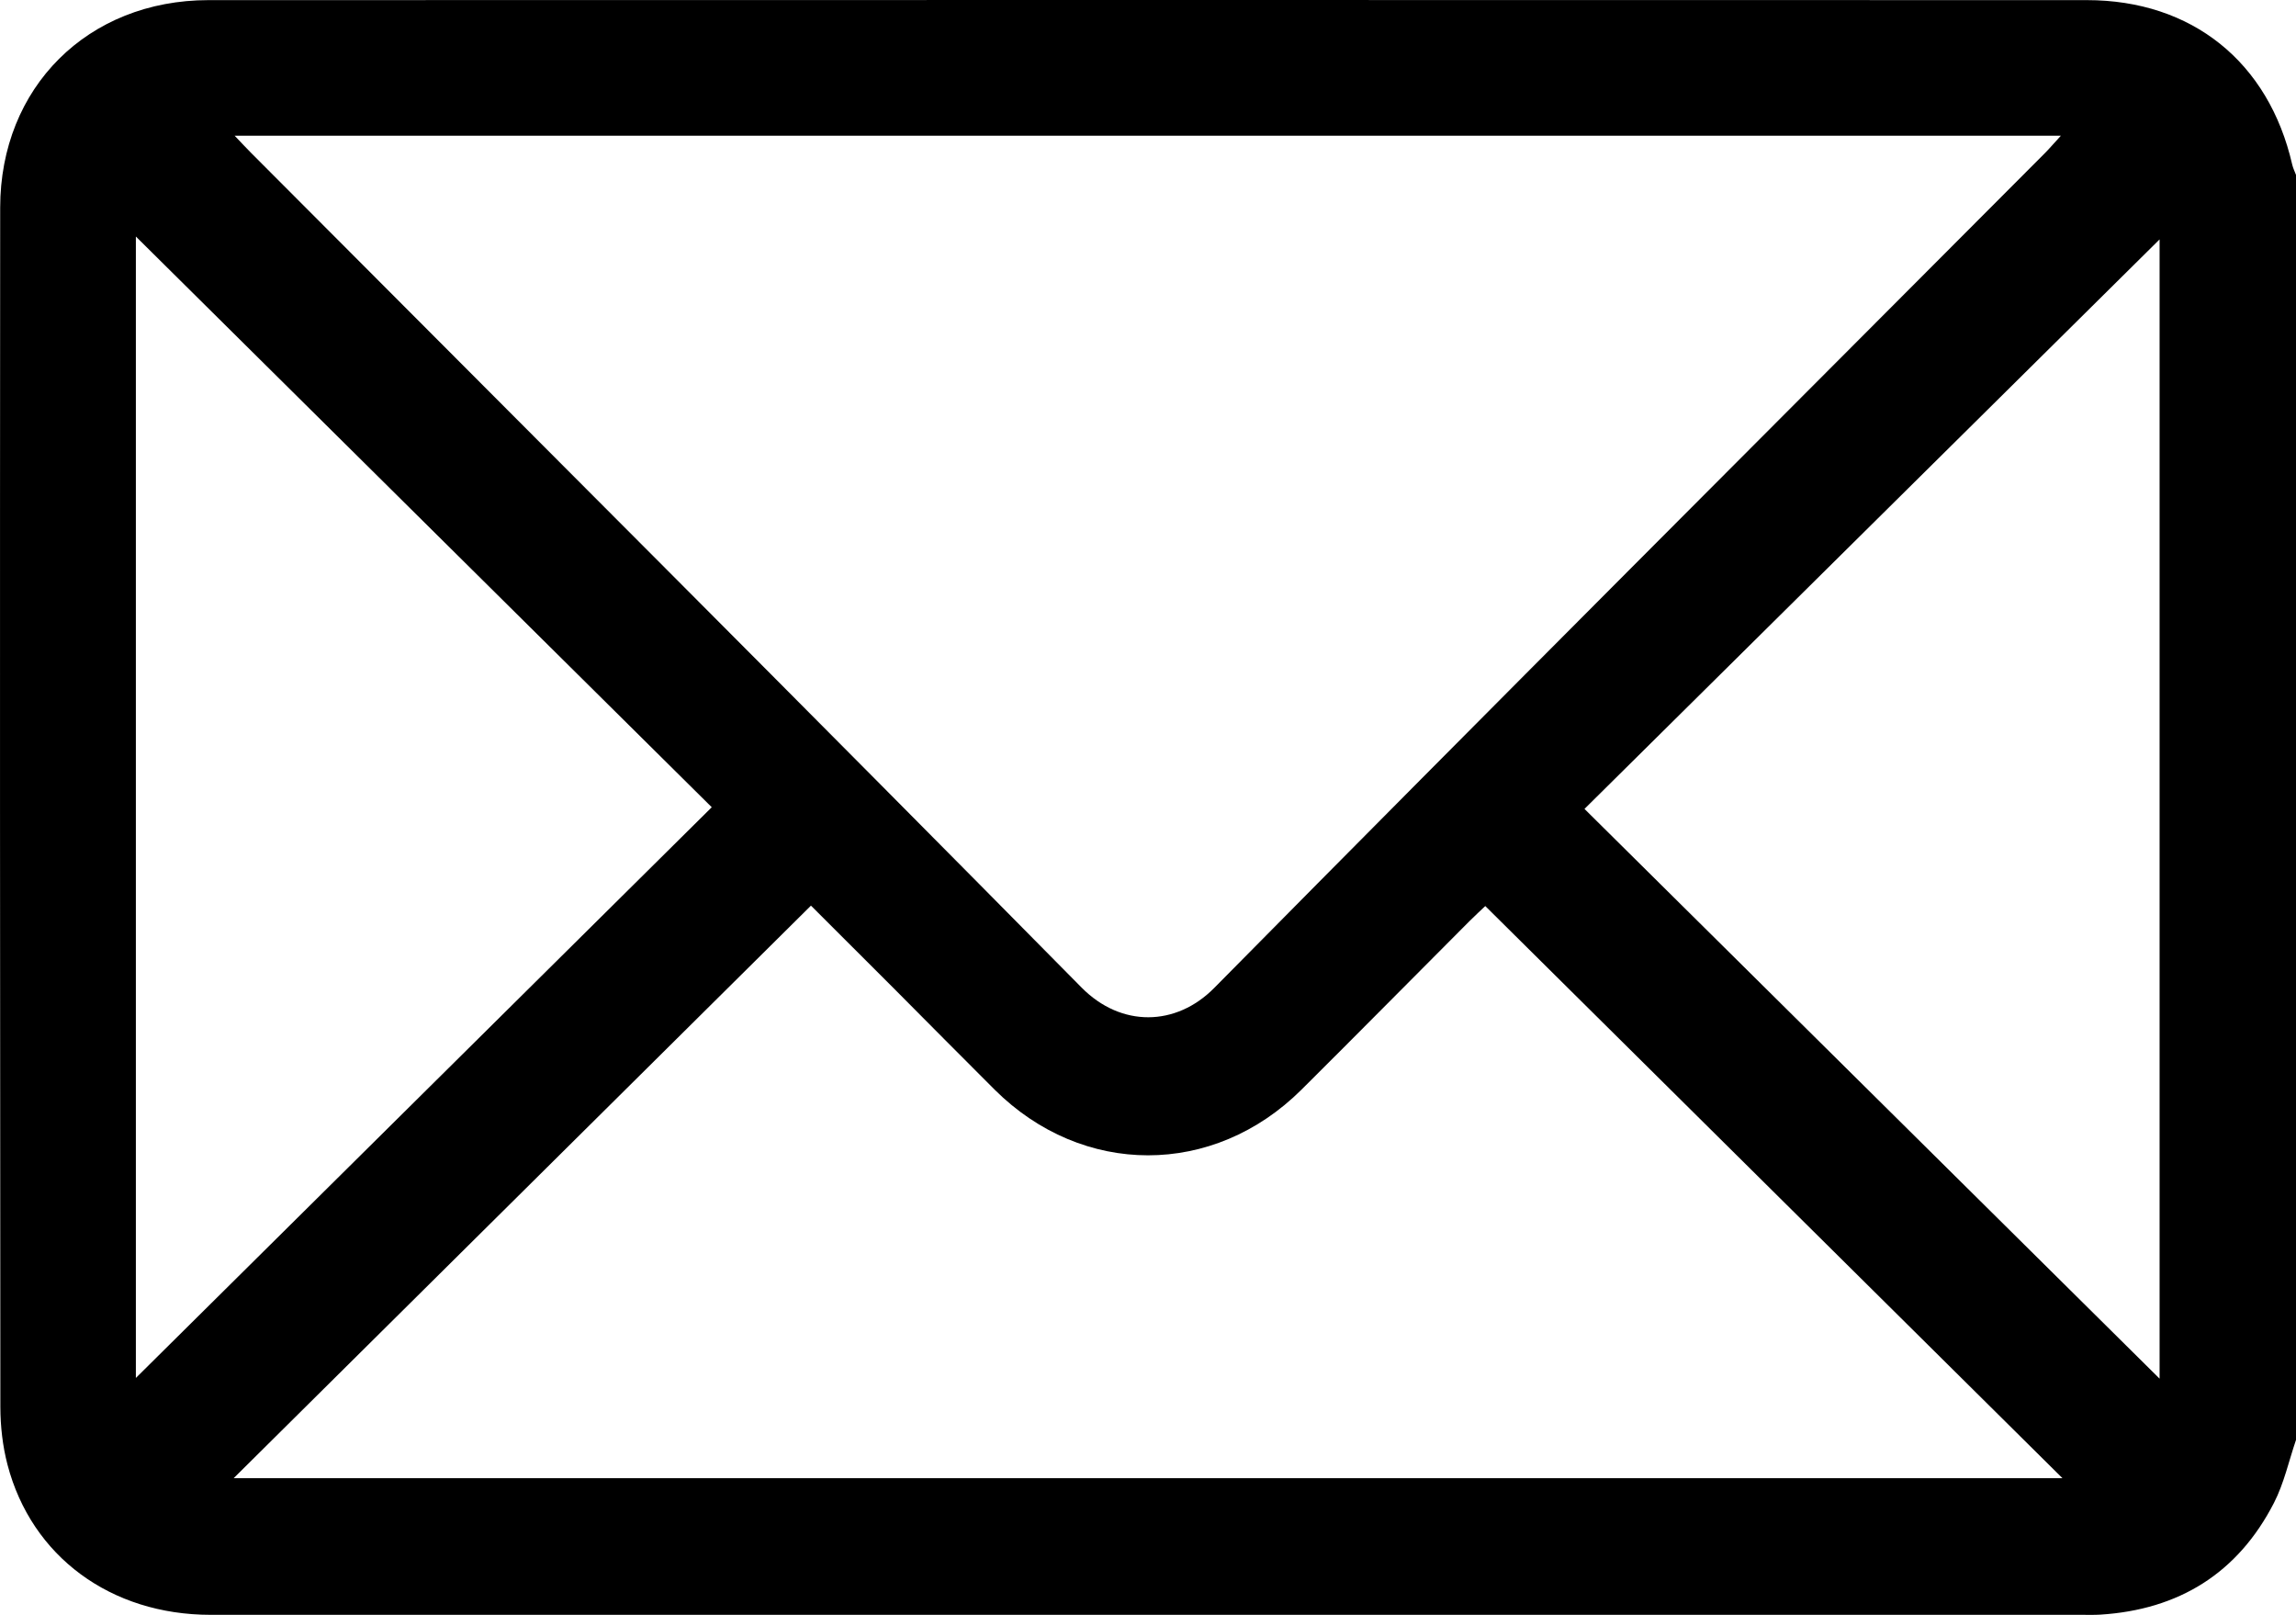
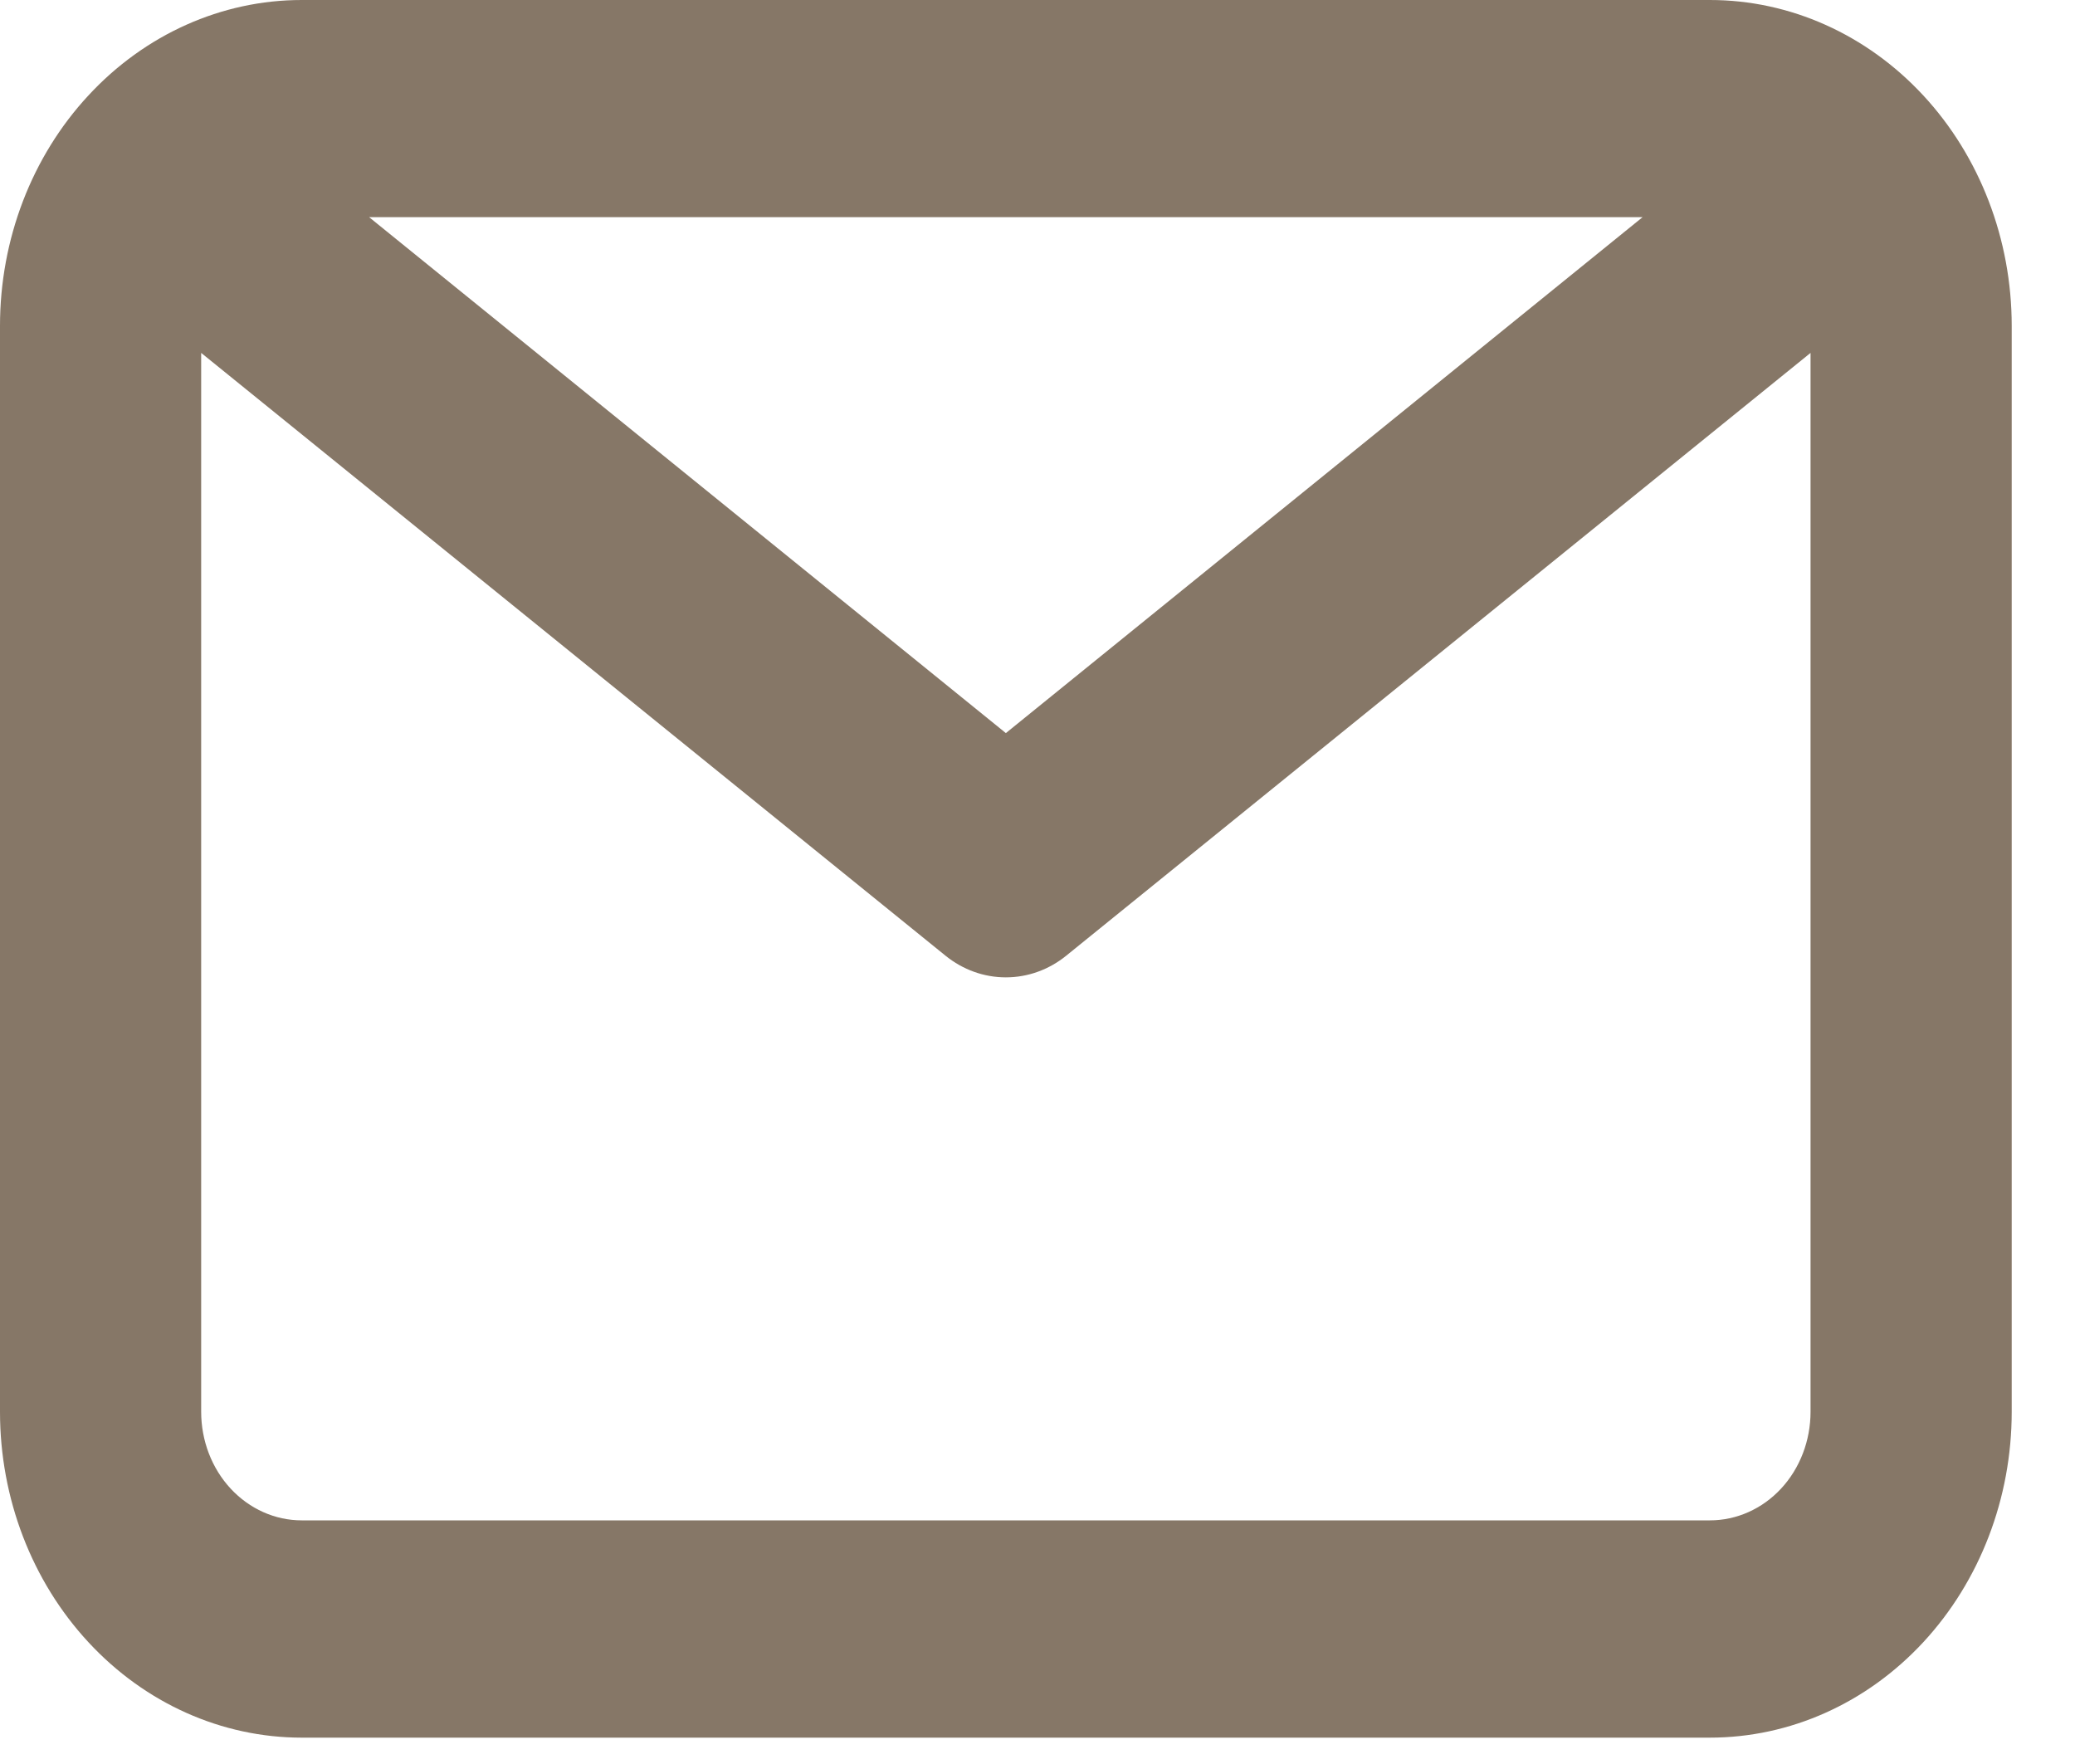
- <svg xmlns="http://www.w3.org/2000/svg" id="Layer_2" viewBox="0 0 383.26 269.49">
-   <defs>
-     <style>.cls-1{fill:#000;stroke-width:0px;}</style>
-   </defs>
-   <g id="Layer_1-2">
-     <path class="cls-1" d="M383.26,240.29c-1.2,3.52-2,7.24-3.68,10.51-6.03,11.73-15.87,17.83-29.01,18.65-.99.06-1.99.03-2.99.03-104.13,0-208.27,0-312.4,0-16.69,0-29.92-9.73-33.93-25.06-.81-3.1-1.18-6.39-1.19-9.6C0,168.09-.02,101.37.03,34.65.04,14.58,14.66.03,34.81.02c104.51-.03,209.02-.02,313.53,0,17.56,0,30.37,10.33,34.29,27.45.14.6.42,1.16.64,1.74v211.09ZM39.16,22.64c1.26,1.32,2.02,2.14,2.8,2.92,46.23,46.37,92.57,92.64,138.58,139.24,6.61,6.69,15.78,6.51,22.14.07,46.02-46.58,92.36-92.86,138.58-139.23.84-.84,1.61-1.75,2.75-2.99H39.16ZM39,246.68h305.28c-32.42-32.13-64.3-63.72-96.35-95.48-.72.69-1.72,1.6-2.67,2.55-9.34,9.36-18.63,18.77-28.01,28.09-14.7,14.62-36.54,14.6-51.22,0-5.66-5.63-11.26-11.32-16.9-16.97-4.65-4.66-9.32-9.31-13.76-13.74-32.08,31.81-63.95,63.41-96.37,95.55ZM22.68,39.47v190.48c31.83-31.53,63.93-63.34,96.13-95.24-32.18-31.88-64.28-63.68-96.13-95.24ZM360.49,230.07V39.95c-31.62,31.31-63.73,63.1-96,95.04,32.09,31.79,64.14,63.53,96,95.08Z" />
-   </g>
+ <svg xmlns="http://www.w3.org/2000/svg" width="20" height="17" viewBox="0 0 20 17" fill="none">
+   <path d="M16.481 0H2.908C2.137 0 1.397 0.331 0.852 0.92C0.306 1.508 0 2.307 0 3.14V13.606C0 14.439 0.306 15.237 0.852 15.826C1.397 16.415 2.137 16.746 2.908 16.746H16.481C17.253 16.746 17.992 16.415 18.538 15.826C19.083 15.237 19.39 14.439 19.39 13.606V3.14C19.39 2.307 19.083 1.508 18.538 0.92C17.992 0.331 17.253 0 16.481 0ZM15.832 2.093L9.695 7.065L3.558 2.093H15.832ZM16.481 14.652H2.908C2.651 14.652 2.405 14.542 2.223 14.346C2.041 14.15 1.939 13.883 1.939 13.606V3.401L9.113 9.21C9.281 9.346 9.485 9.419 9.695 9.419C9.905 9.419 10.109 9.346 10.277 9.21L17.451 3.401V13.606C17.451 13.883 17.349 14.15 17.167 14.346C16.985 14.542 16.738 14.652 16.481 14.652Z" fill="#3C240A" fill-opacity="0.62" />
</svg>
